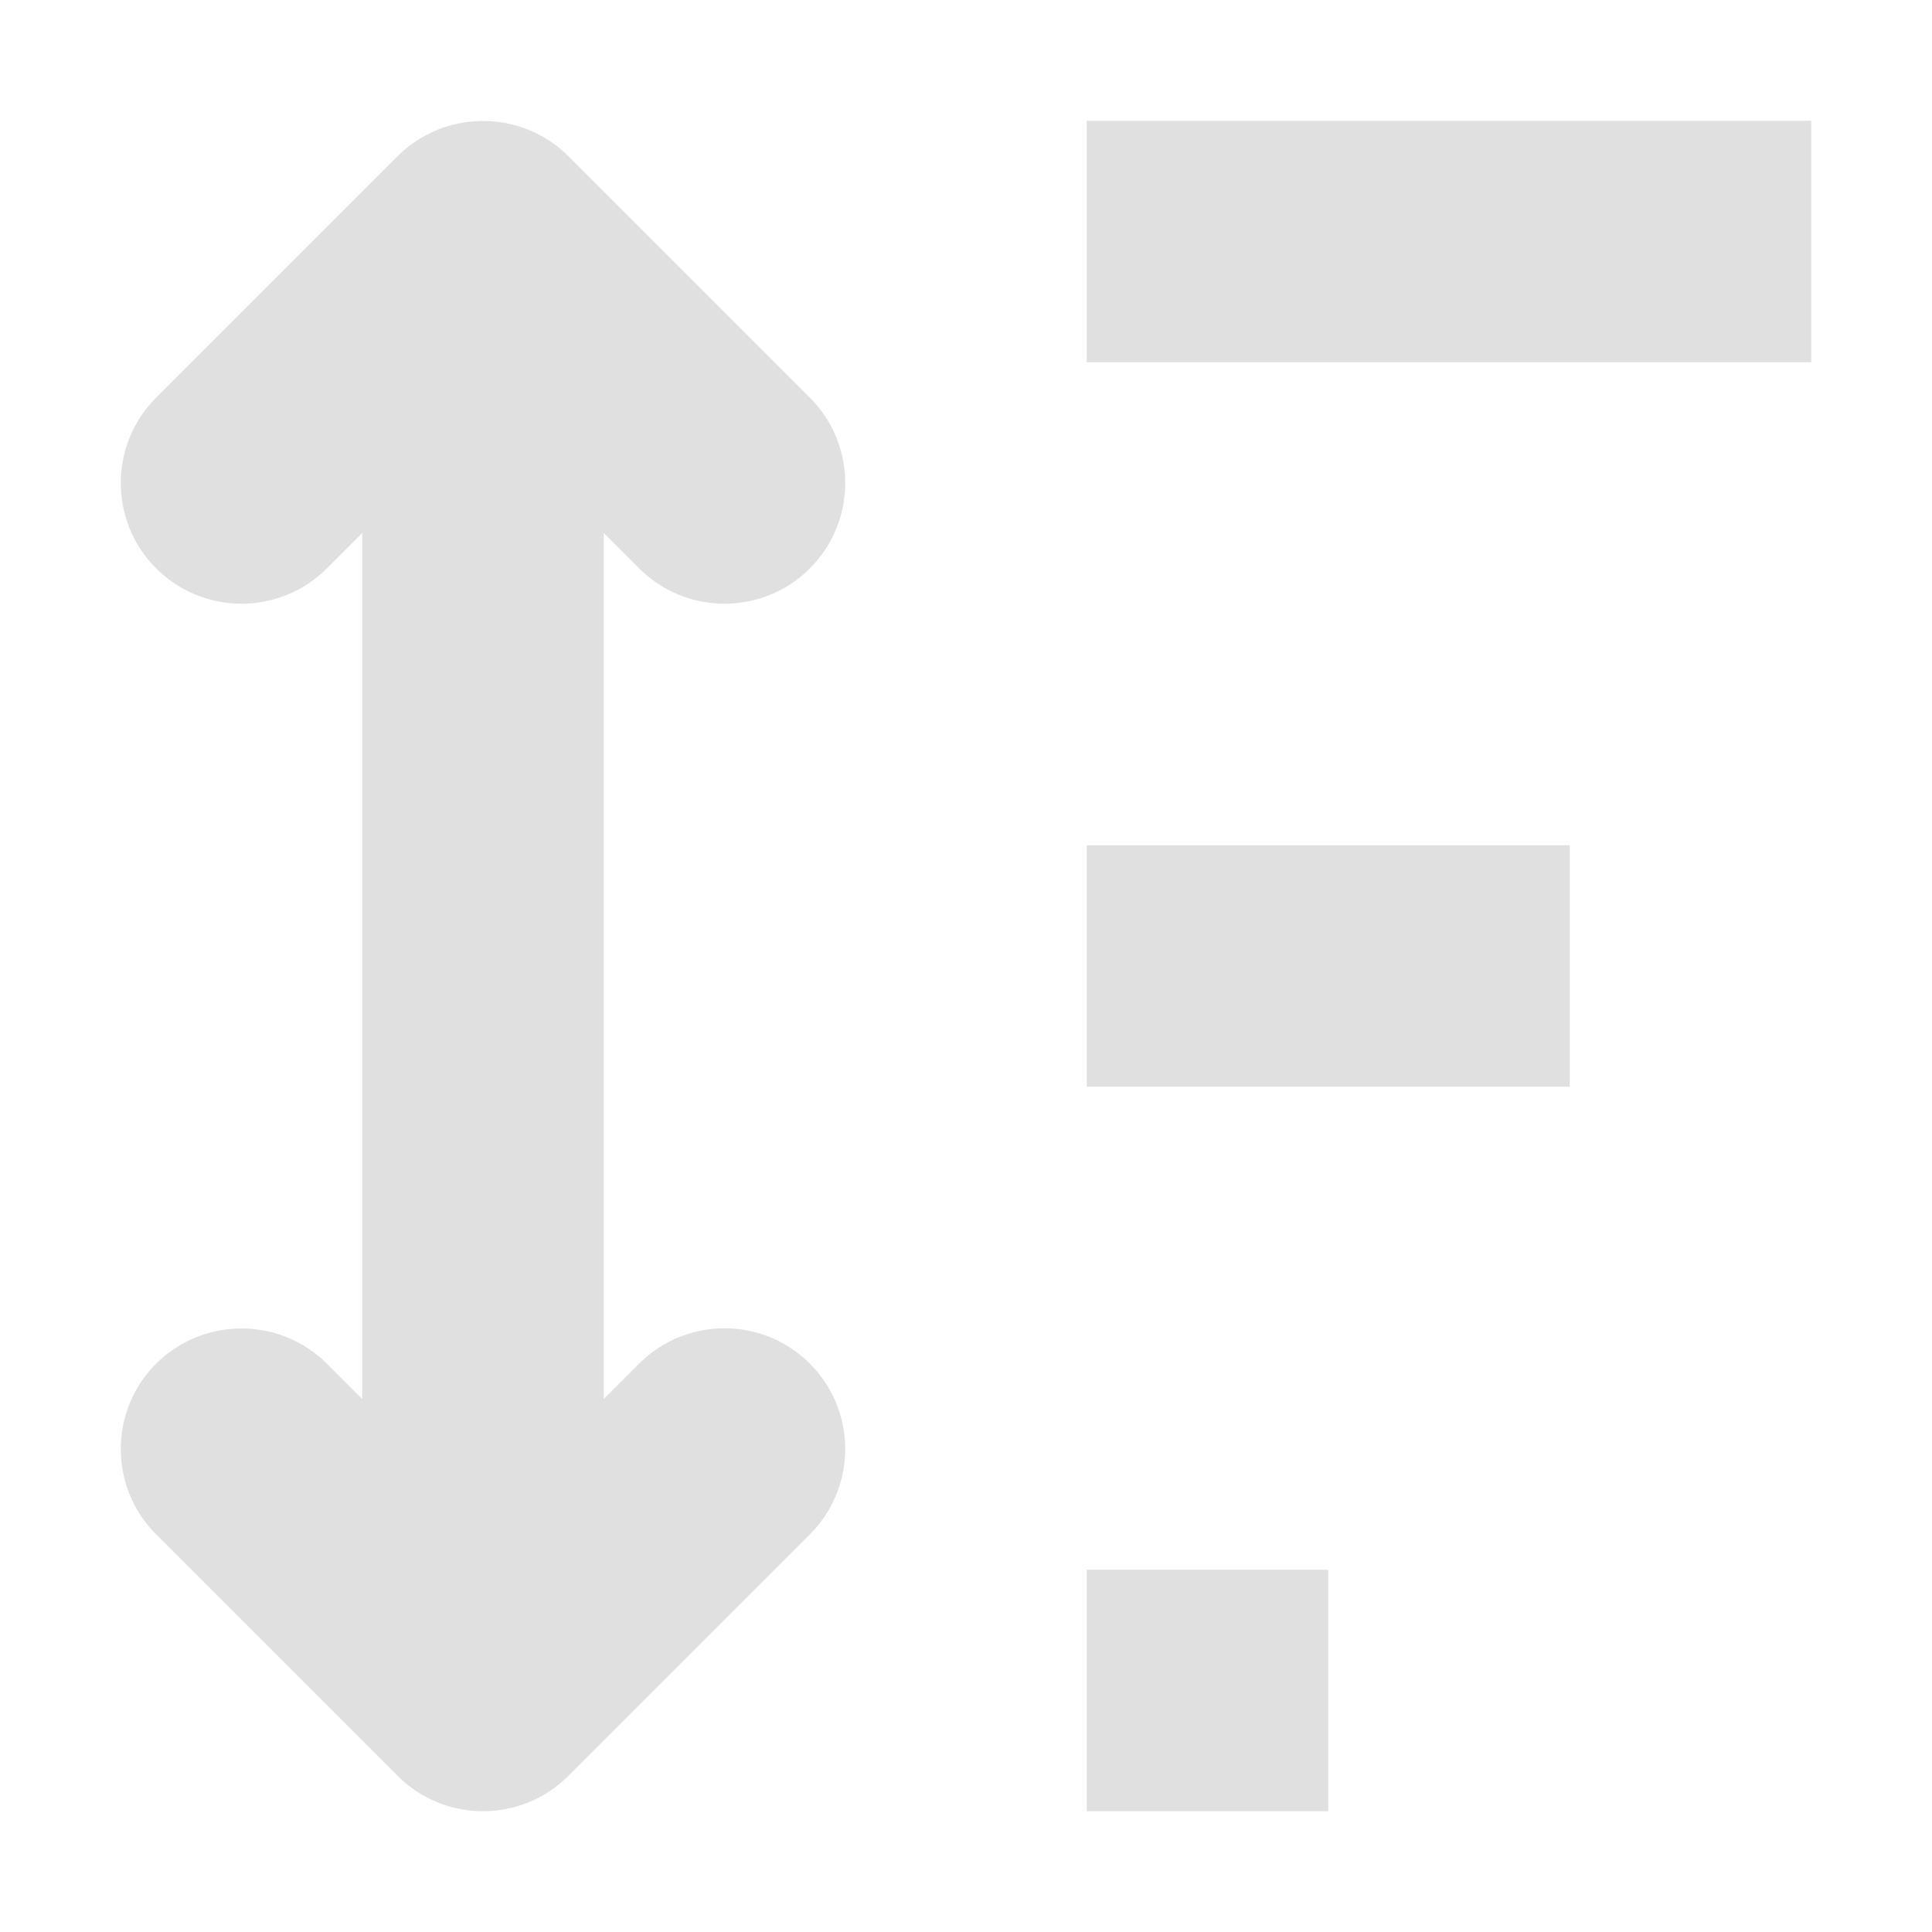
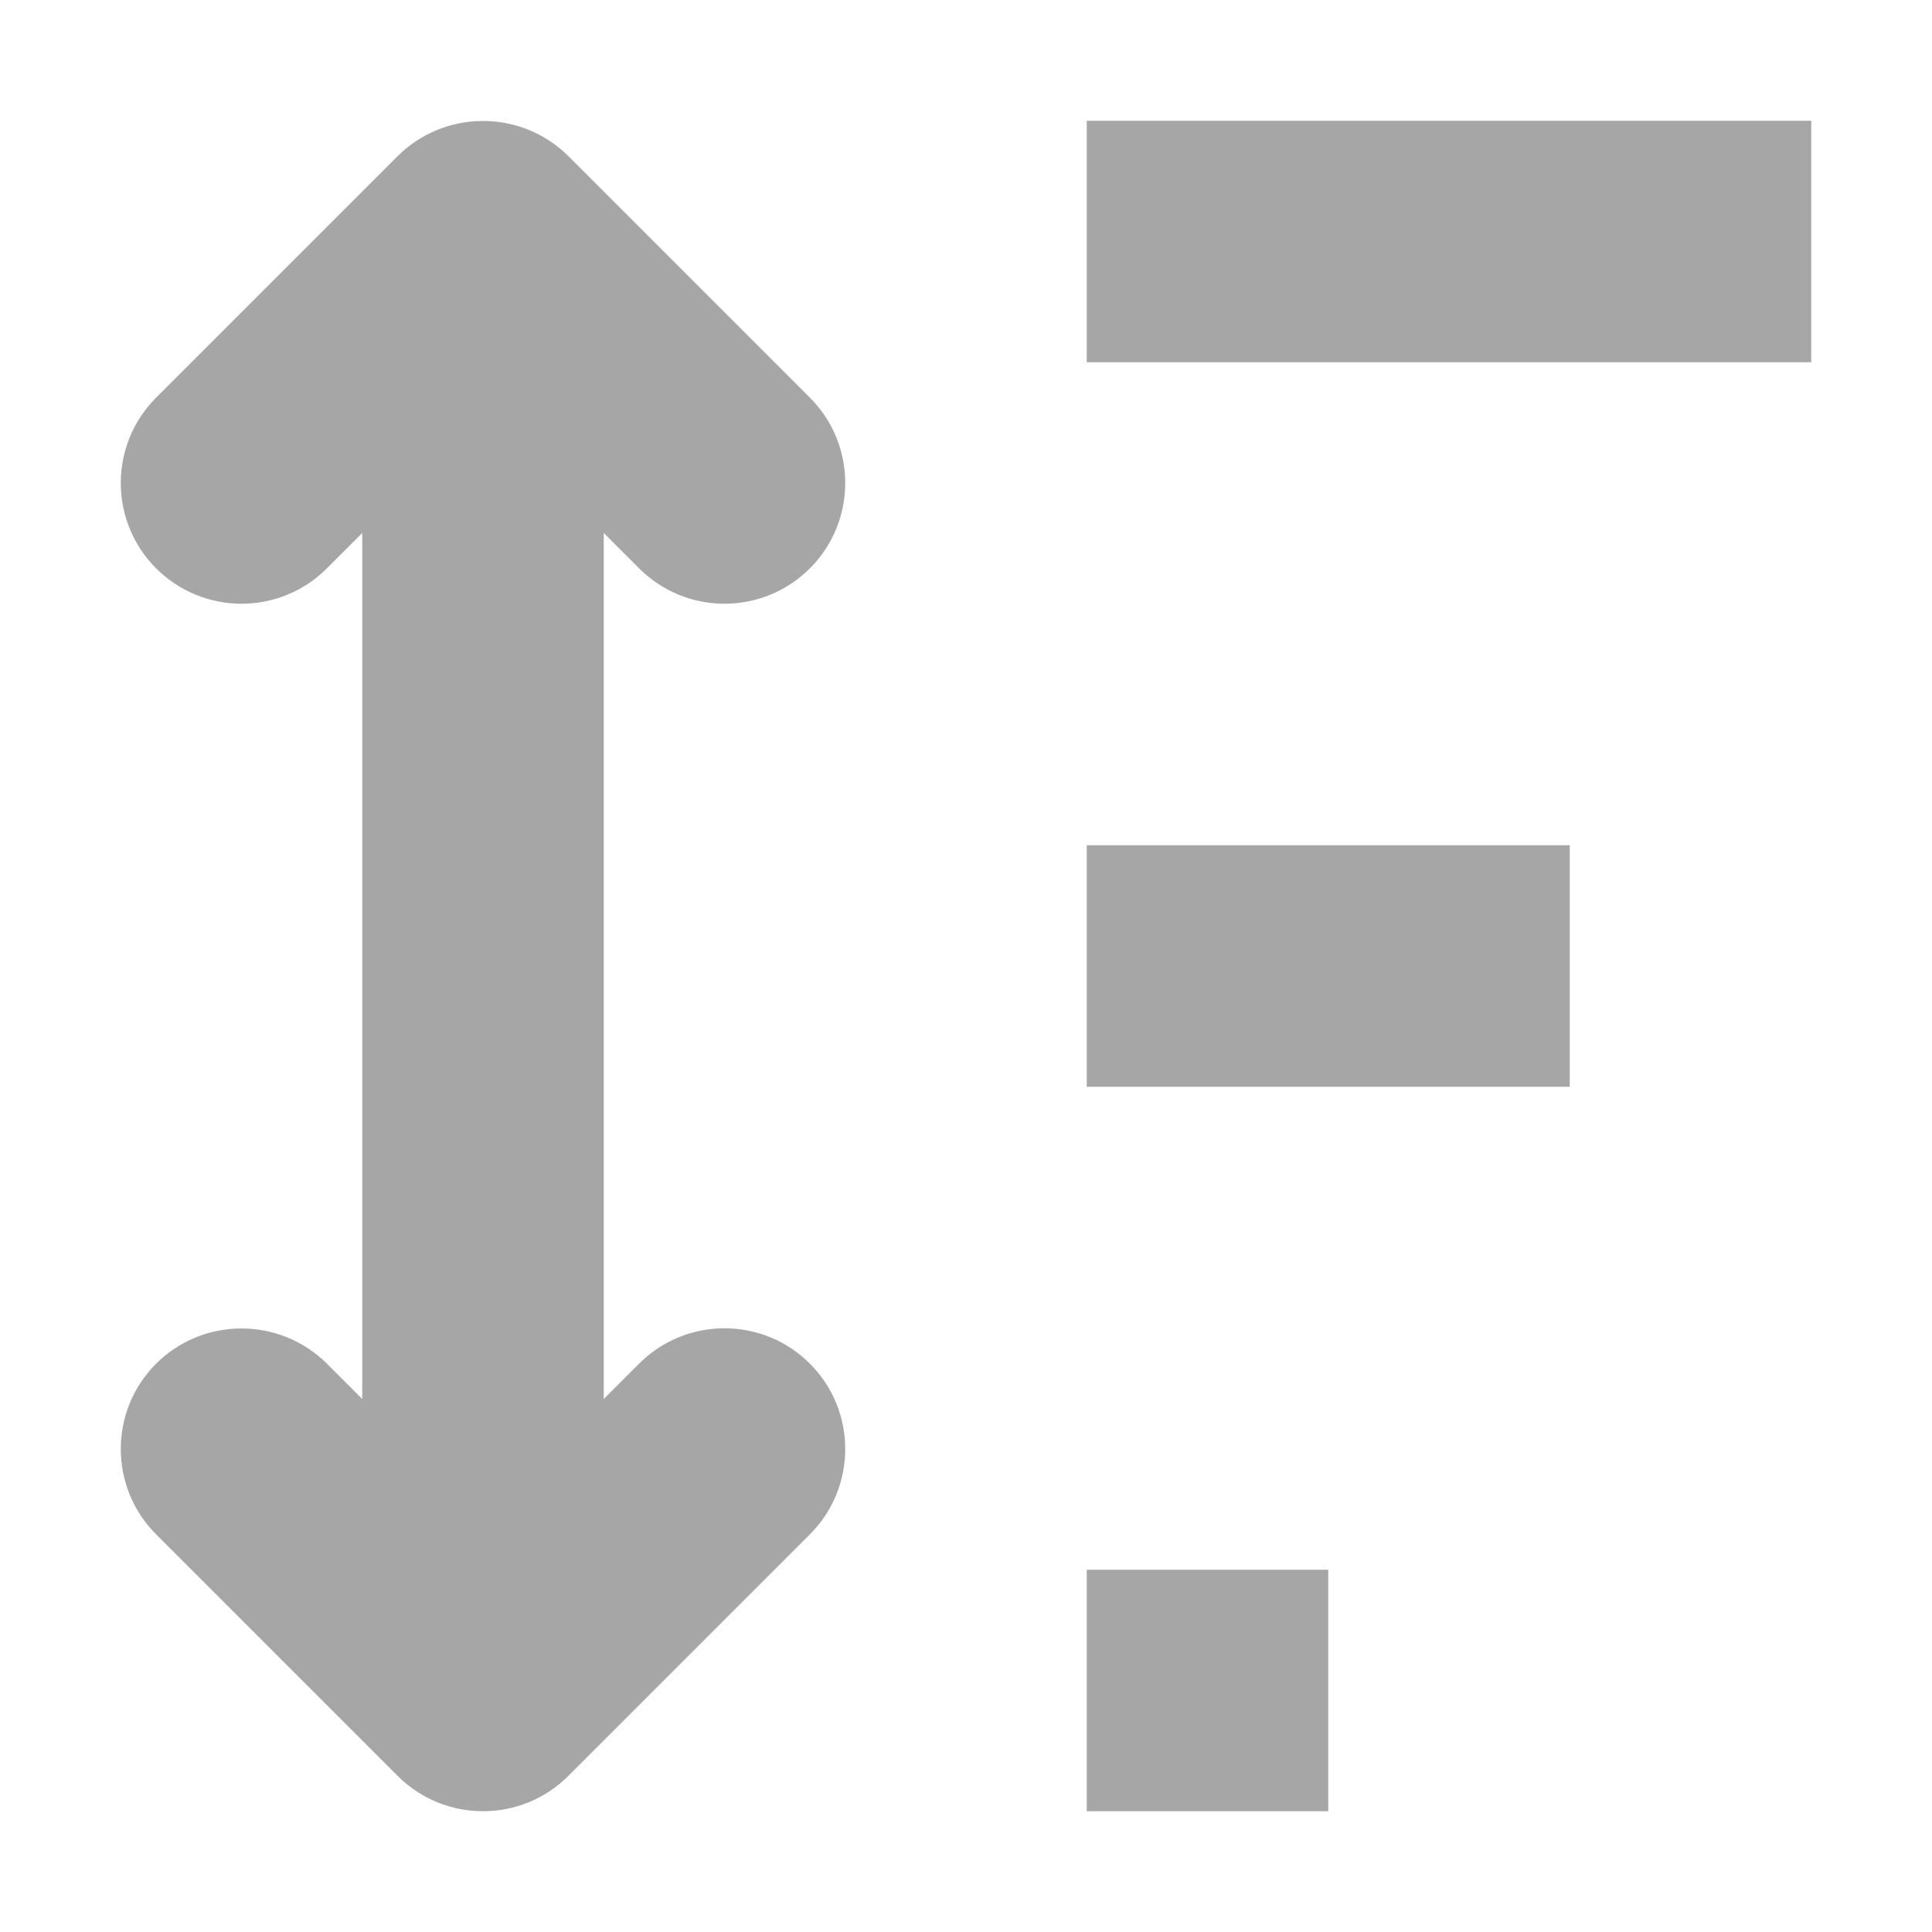
<svg xmlns="http://www.w3.org/2000/svg" height="16" viewBox="0 0 16 16" width="16">
-   <path d="m9 1v2h6v-2zm-5.016.002a1 1 0 0 0 -.691.291l-2 2a1 1 0 0 0 0 1.414 1 1 0 0 0 1.414 0l.293-.293v7.172l-.293-.293a1 1 0 0 0 -.721-.291 1 1 0 0 0 -.693.291 1 1 0 0 0 0 1.414l2 2a1 1 0 0 0 1.414 0l2-2a1 1 0 0 0 0-1.414 1 1 0 0 0 -1.414 0l-.293.293v-7.172l.293.293a1 1 0 0 0 1.414 0 1 1 0 0 0 0-1.414l-2-2a1 1 0 0 0 -.723-.291zm5.016 5.998v2h4v-2zm0 6v2h2v-2z" fill="#e0e0e0" />
+   <path d="m9 1v2h6v-2zm-5.016.002a1 1 0 0 0 -.691.291l-2 2a1 1 0 0 0 0 1.414 1 1 0 0 0 1.414 0l.293-.293v7.172l-.293-.293a1 1 0 0 0 -.721-.291 1 1 0 0 0 -.693.291 1 1 0 0 0 0 1.414l2 2a1 1 0 0 0 1.414 0l2-2a1 1 0 0 0 0-1.414 1 1 0 0 0 -1.414 0l-.293.293v-7.172l.293.293a1 1 0 0 0 1.414 0 1 1 0 0 0 0-1.414l-2-2a1 1 0 0 0 -.723-.291zm5.016 5.998v2h4v-2zm0 6v2h2v-2z" fill="#a6a6a6" />
</svg>
